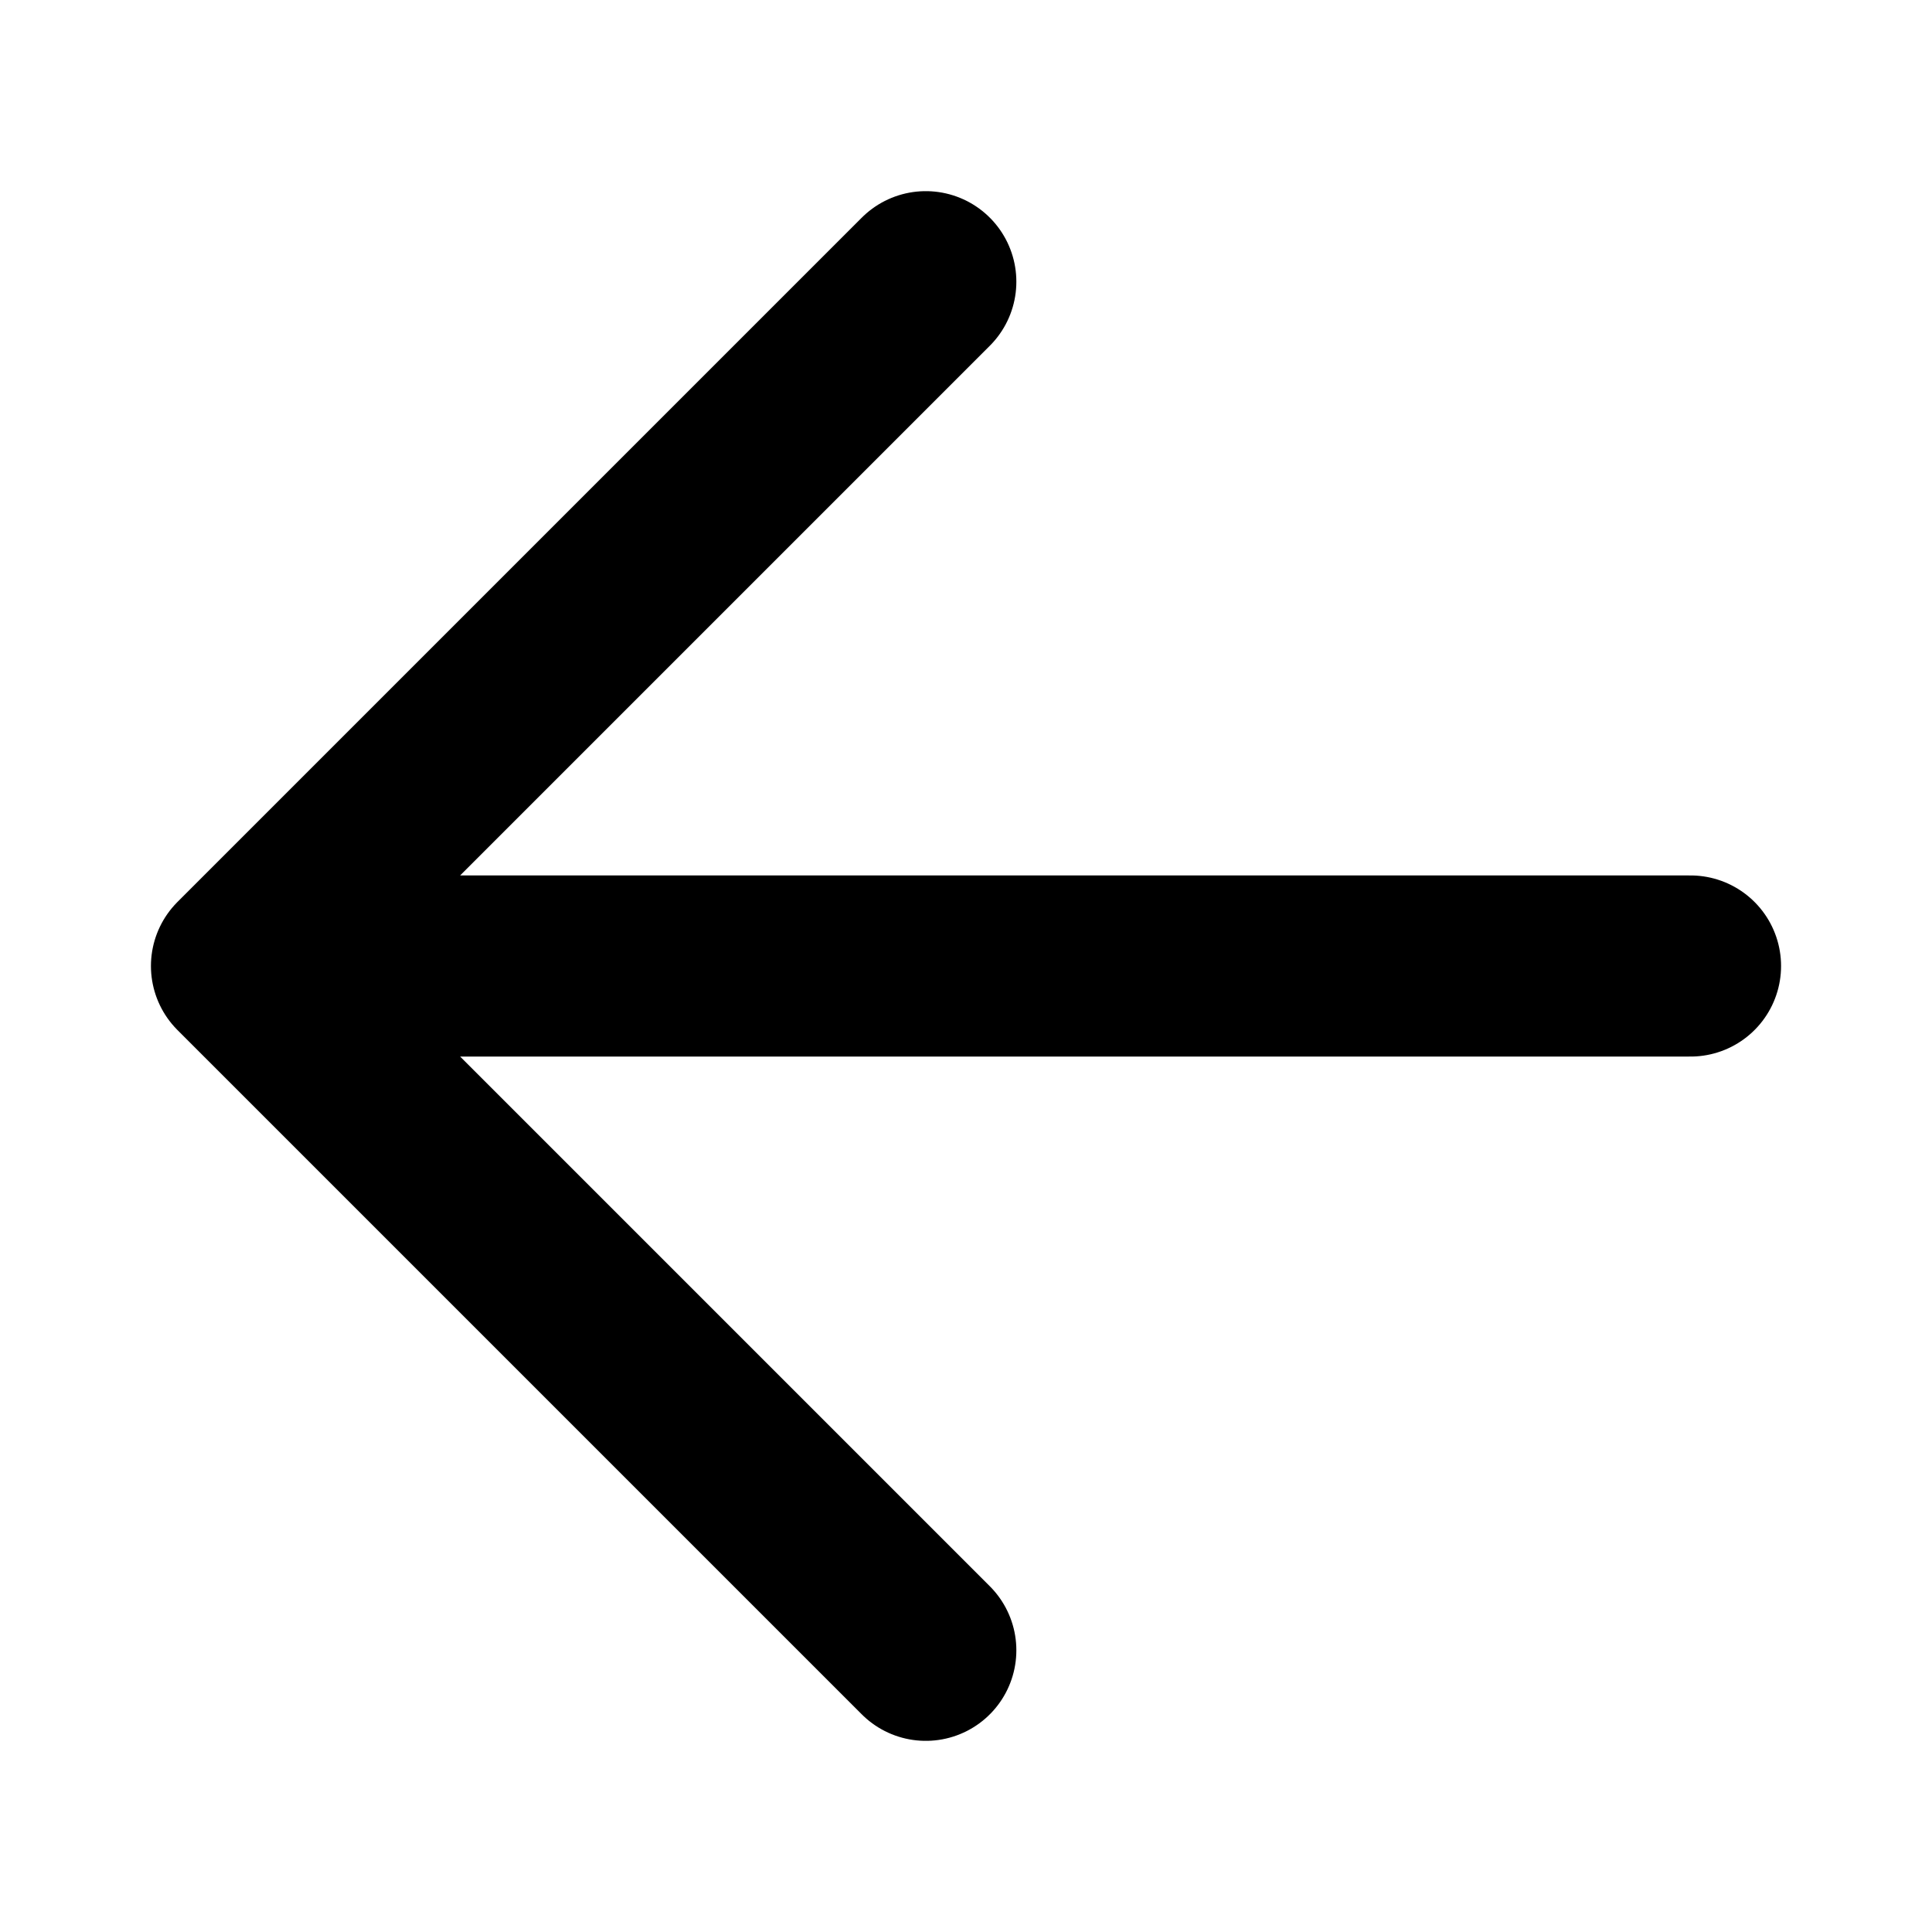
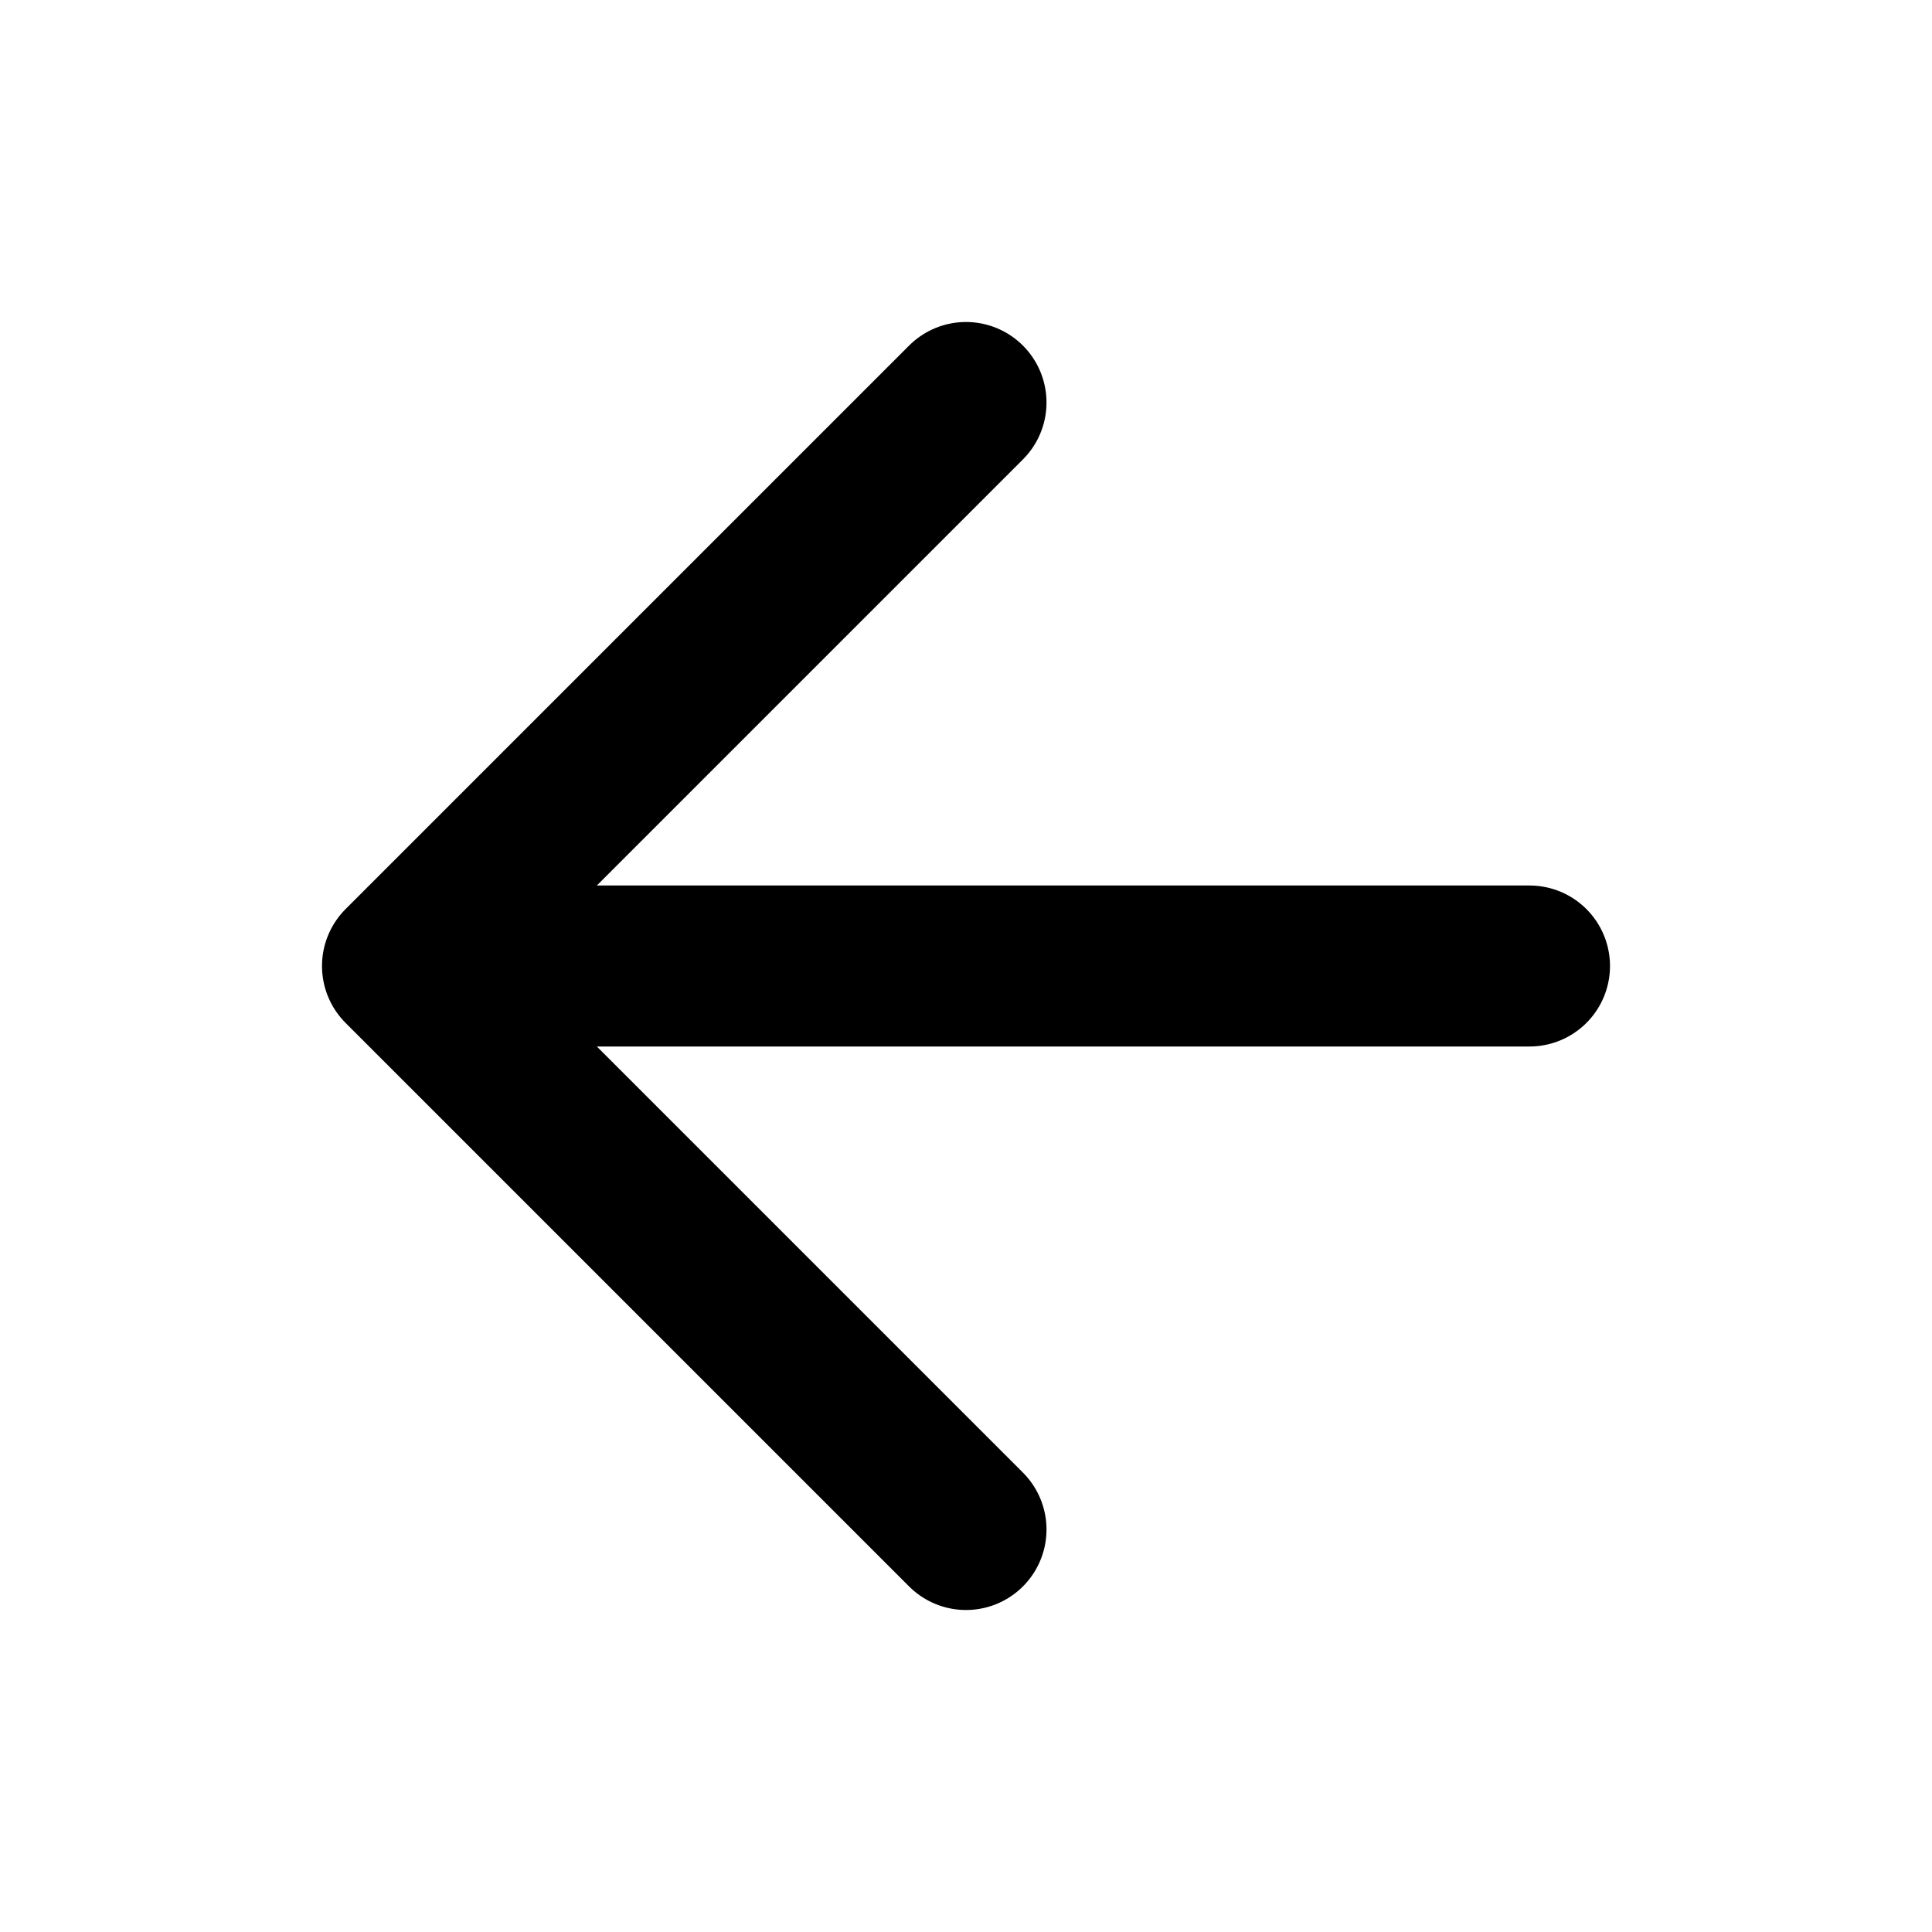
- <svg xmlns="http://www.w3.org/2000/svg" width="16" height="16" viewBox="0 0 16 16" fill="none">
-   <path d="M14 8H2M2 8L7.667 2.333M2 8L7.667 13.667" stroke="black" stroke-width="1.5" stroke-linecap="round" stroke-linejoin="round" />
+ <svg xmlns="http://www.w3.org/2000/svg" width="24" height="24" viewBox="0 0 24 24" fill="none">
+   <path d="M19 12H5M5 12L12 19M5 12L12 5" stroke="black" stroke-width="2" stroke-linecap="round" stroke-linejoin="round" />
</svg>
